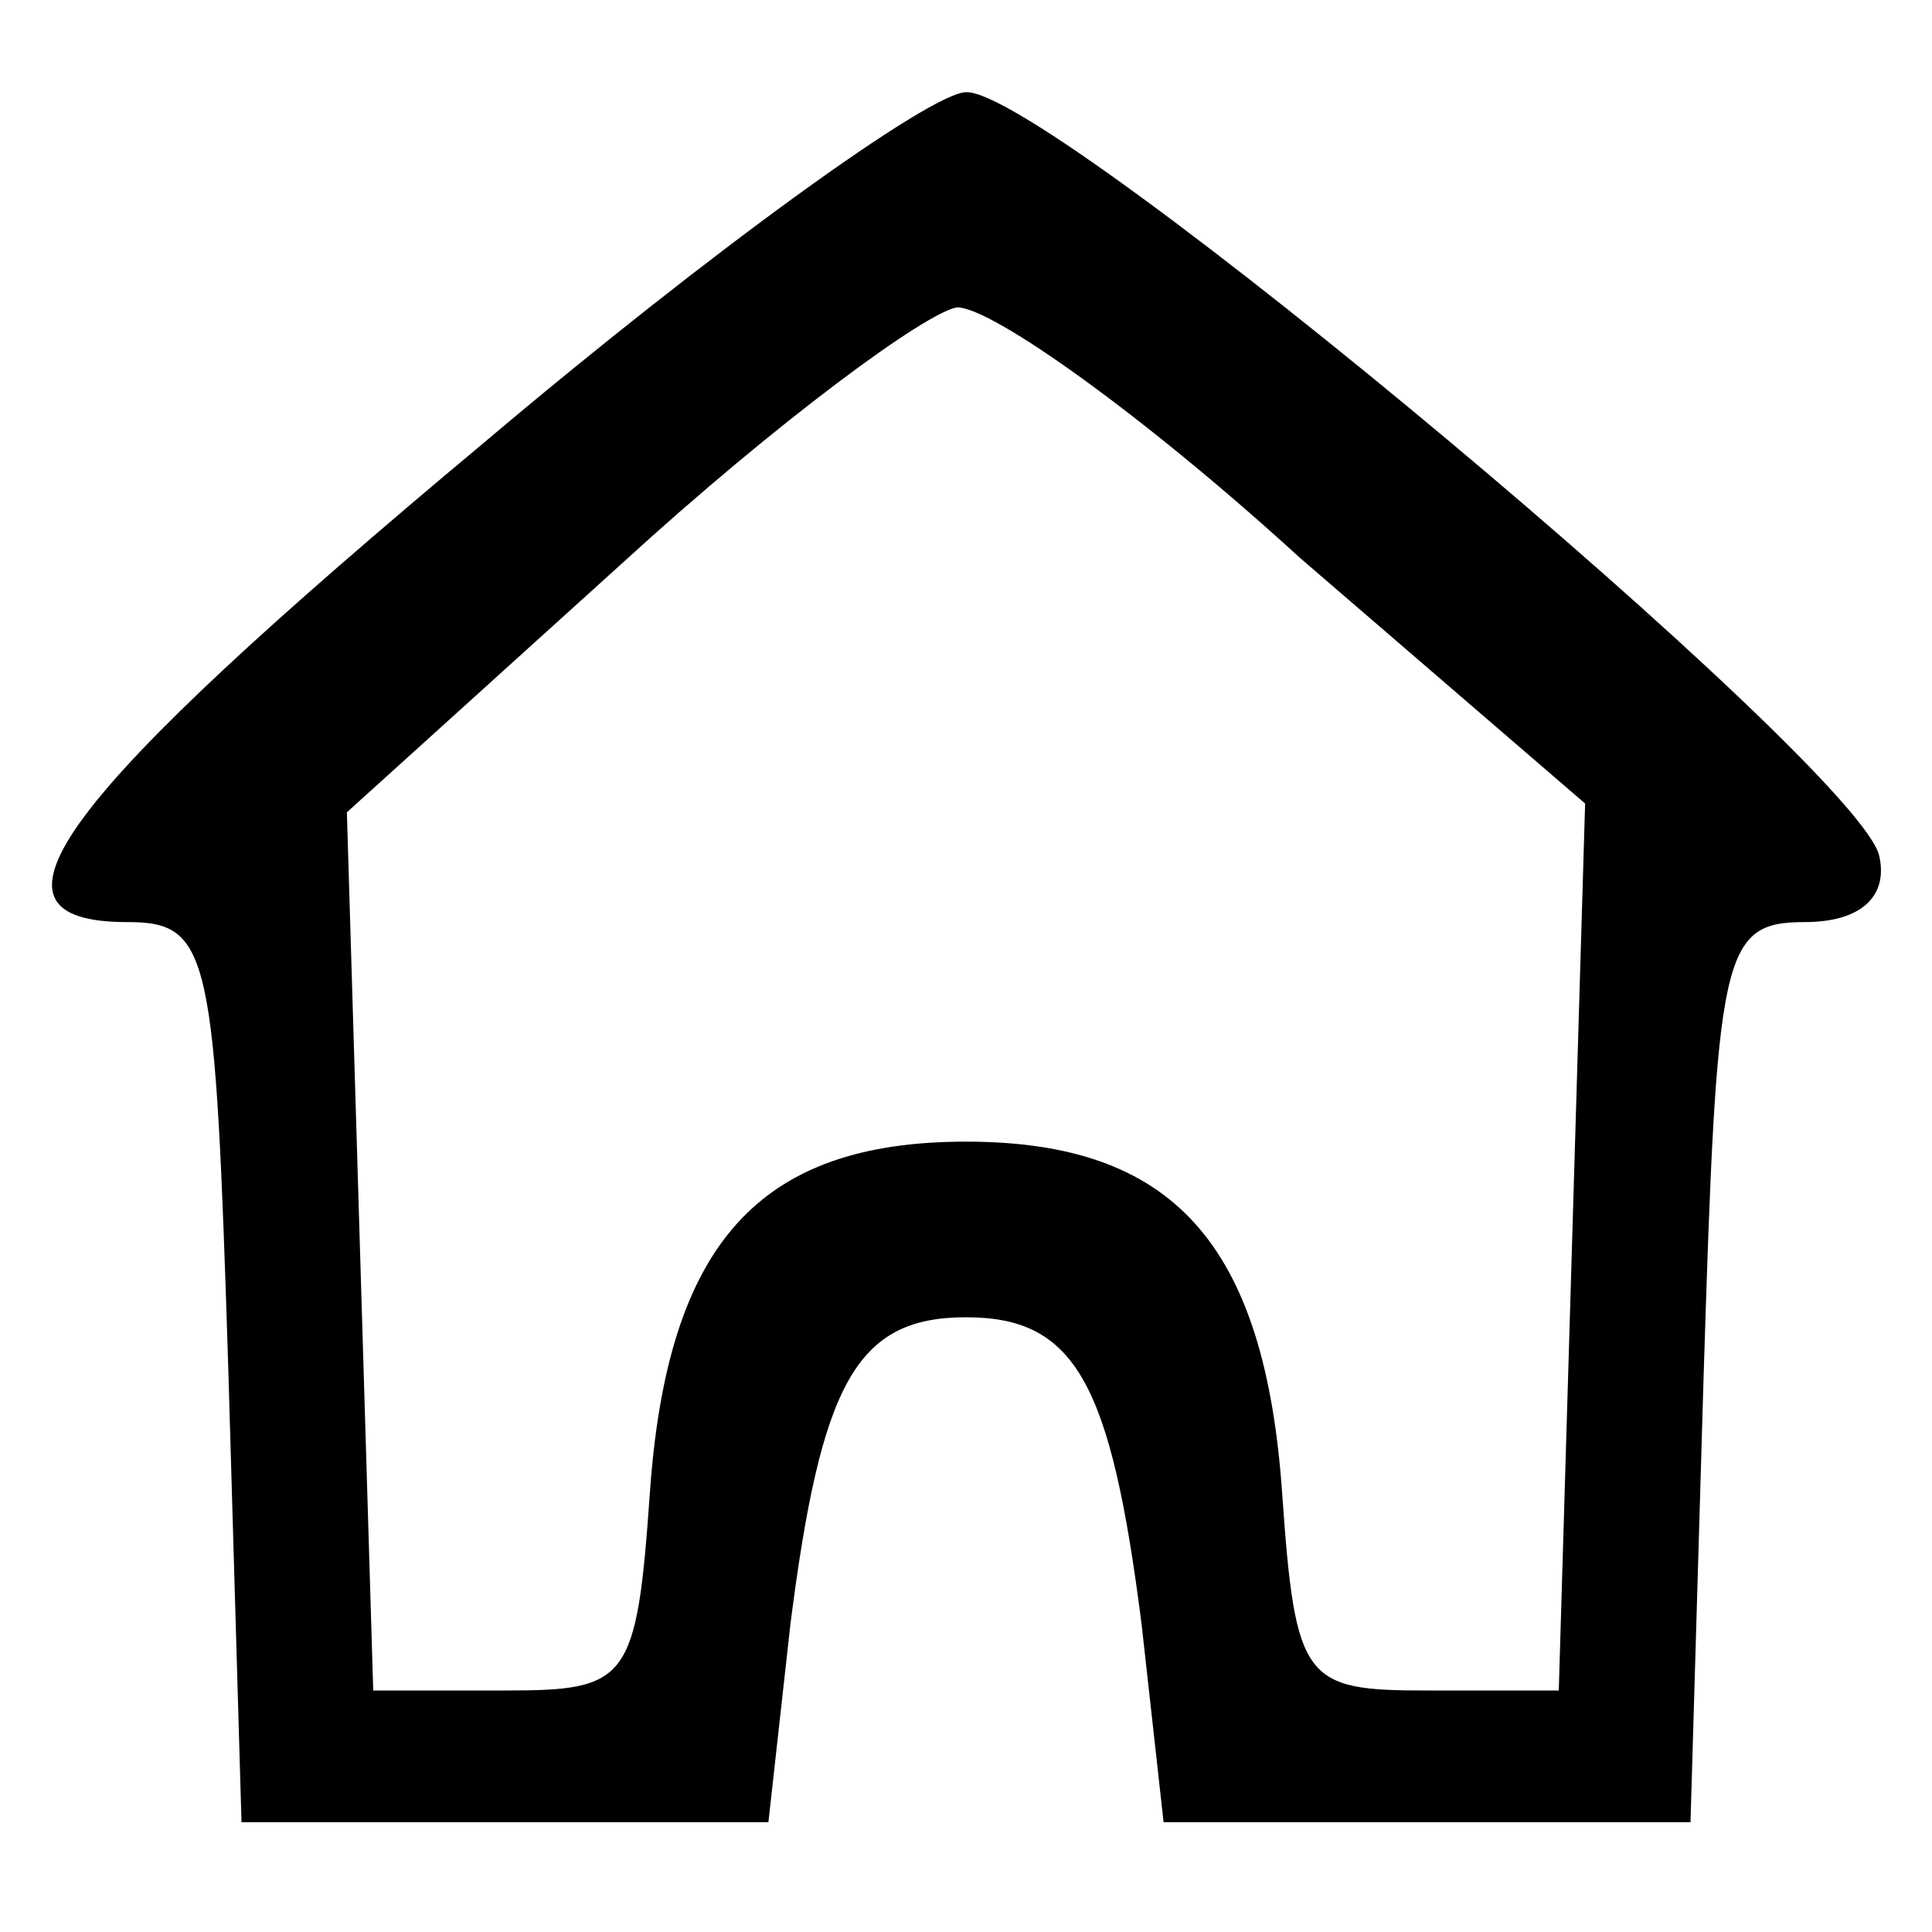
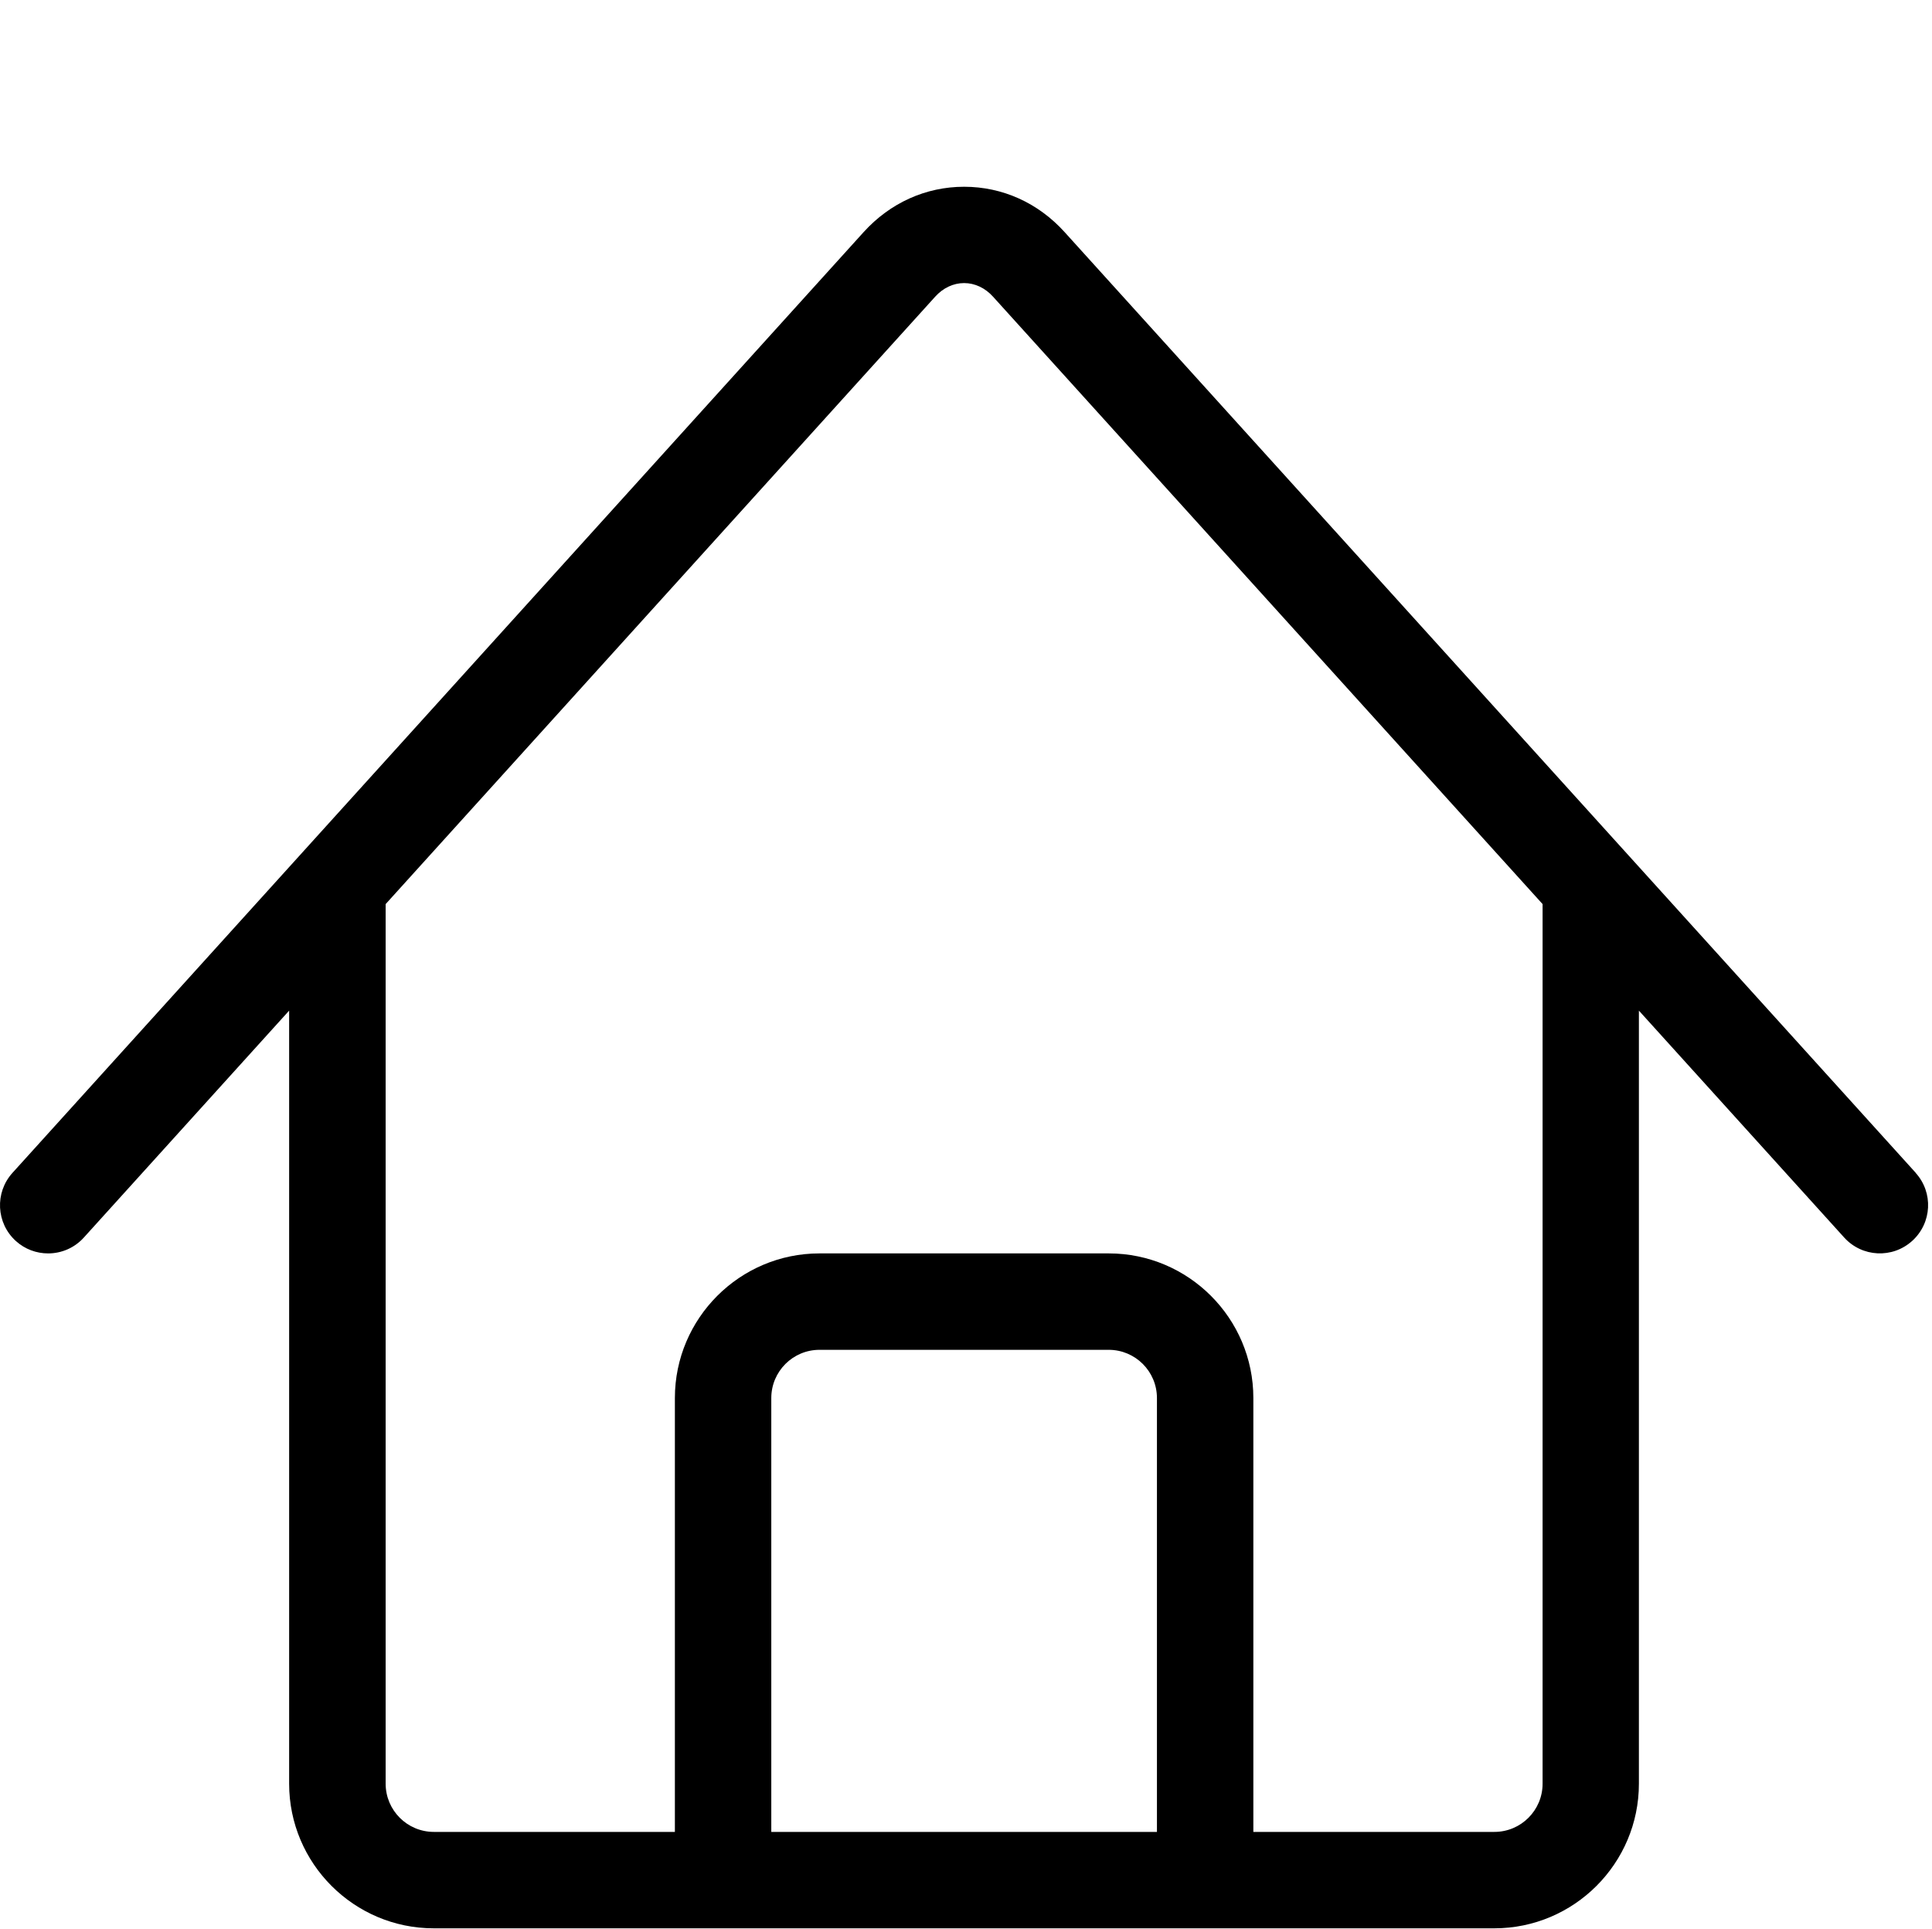
- <svg xmlns="http://www.w3.org/2000/svg" version="1.0" width="44pt" height="44pt" viewBox="0 0 44 44" preserveAspectRatio="xMidYMid meet">
-   <g transform="translate(0,44) scale(0.1,-0.1)" fill="#000000" stroke="none">
-     <path d="M110 339 c-97 -81 -118 -109 -81 -109 19 0 20 -7 23 -102 l3 -103 60 0 60 0 5 45 c7 55 15 70 40 70 25 0 33 -15 40 -70 l5 -45 60 0 60 0 3 102 c3 96 4 103 23 103 13 0 19 6 17 15 -4 20 -189 175 -208 174 -8 0 -58 -36 -110 -80z m186 -26 l65 -56 -3 -101 -3 -101 -30 0 c-28 0 -30 2 -33 45 -4 57 -25 80 -72 80 -47 0 -68 -23 -72 -80 -3 -43 -5 -45 -33 -45 l-30 0 -3 100 -3 100 63 57 c35 32 69 57 76 58 8 0 43 -25 78 -57z" />
-   </g>
+ <svg xmlns="http://www.w3.org/2000/svg" t="1599044707405" class="icon" viewBox="0 0 1026 1024" version="1.1" p-id="4066" width="200.391" height="200">
+   <defs>
+     <style type="text/css" />
+   </defs>
+   <path d="M1017.395 622.848l-452.045-499.61c-14.029-15.514-32.973-24.064-53.35-24.064 0 0 0 0 0 0-20.326 0-39.27 8.55-53.35 24.064l-452.045 499.61c-9.472 10.496-8.653 26.675 1.792 36.147 4.915 4.454 11.059 6.605 17.152 6.605 6.963 0 13.926-2.816 18.995-8.448l109.005-120.474 0 410.522c0 42.342 34.458 76.8 76.8 76.8l563.2 0c42.342 0 76.8-34.458 76.8-76.8l0-410.522 109.005 120.474c9.472 10.496 25.651 11.315 36.147 1.792s11.315-25.651 1.792-36.147zM614.4 972.8l-204.8 0 0-230.4c0-14.131 11.469-25.6 25.6-25.6l153.6 0c14.131 0 25.6 11.469 25.6 25.6l0 230.4zM819.2 947.2c0 14.131-11.469 25.6-25.6 25.6l-128 0 0-230.4c0-42.342-34.458-76.8-76.8-76.8l-153.6 0c-42.342 0-76.8 34.458-76.8 76.8l0 230.4-128 0c-14.131 0-25.6-11.469-25.6-25.6l0-467.098 291.84-322.56c4.198-4.659 9.677-7.219 15.36-7.219s11.162 2.56 15.36 7.219l291.84 322.56 0 467.098z" p-id="4067" />
</svg>
